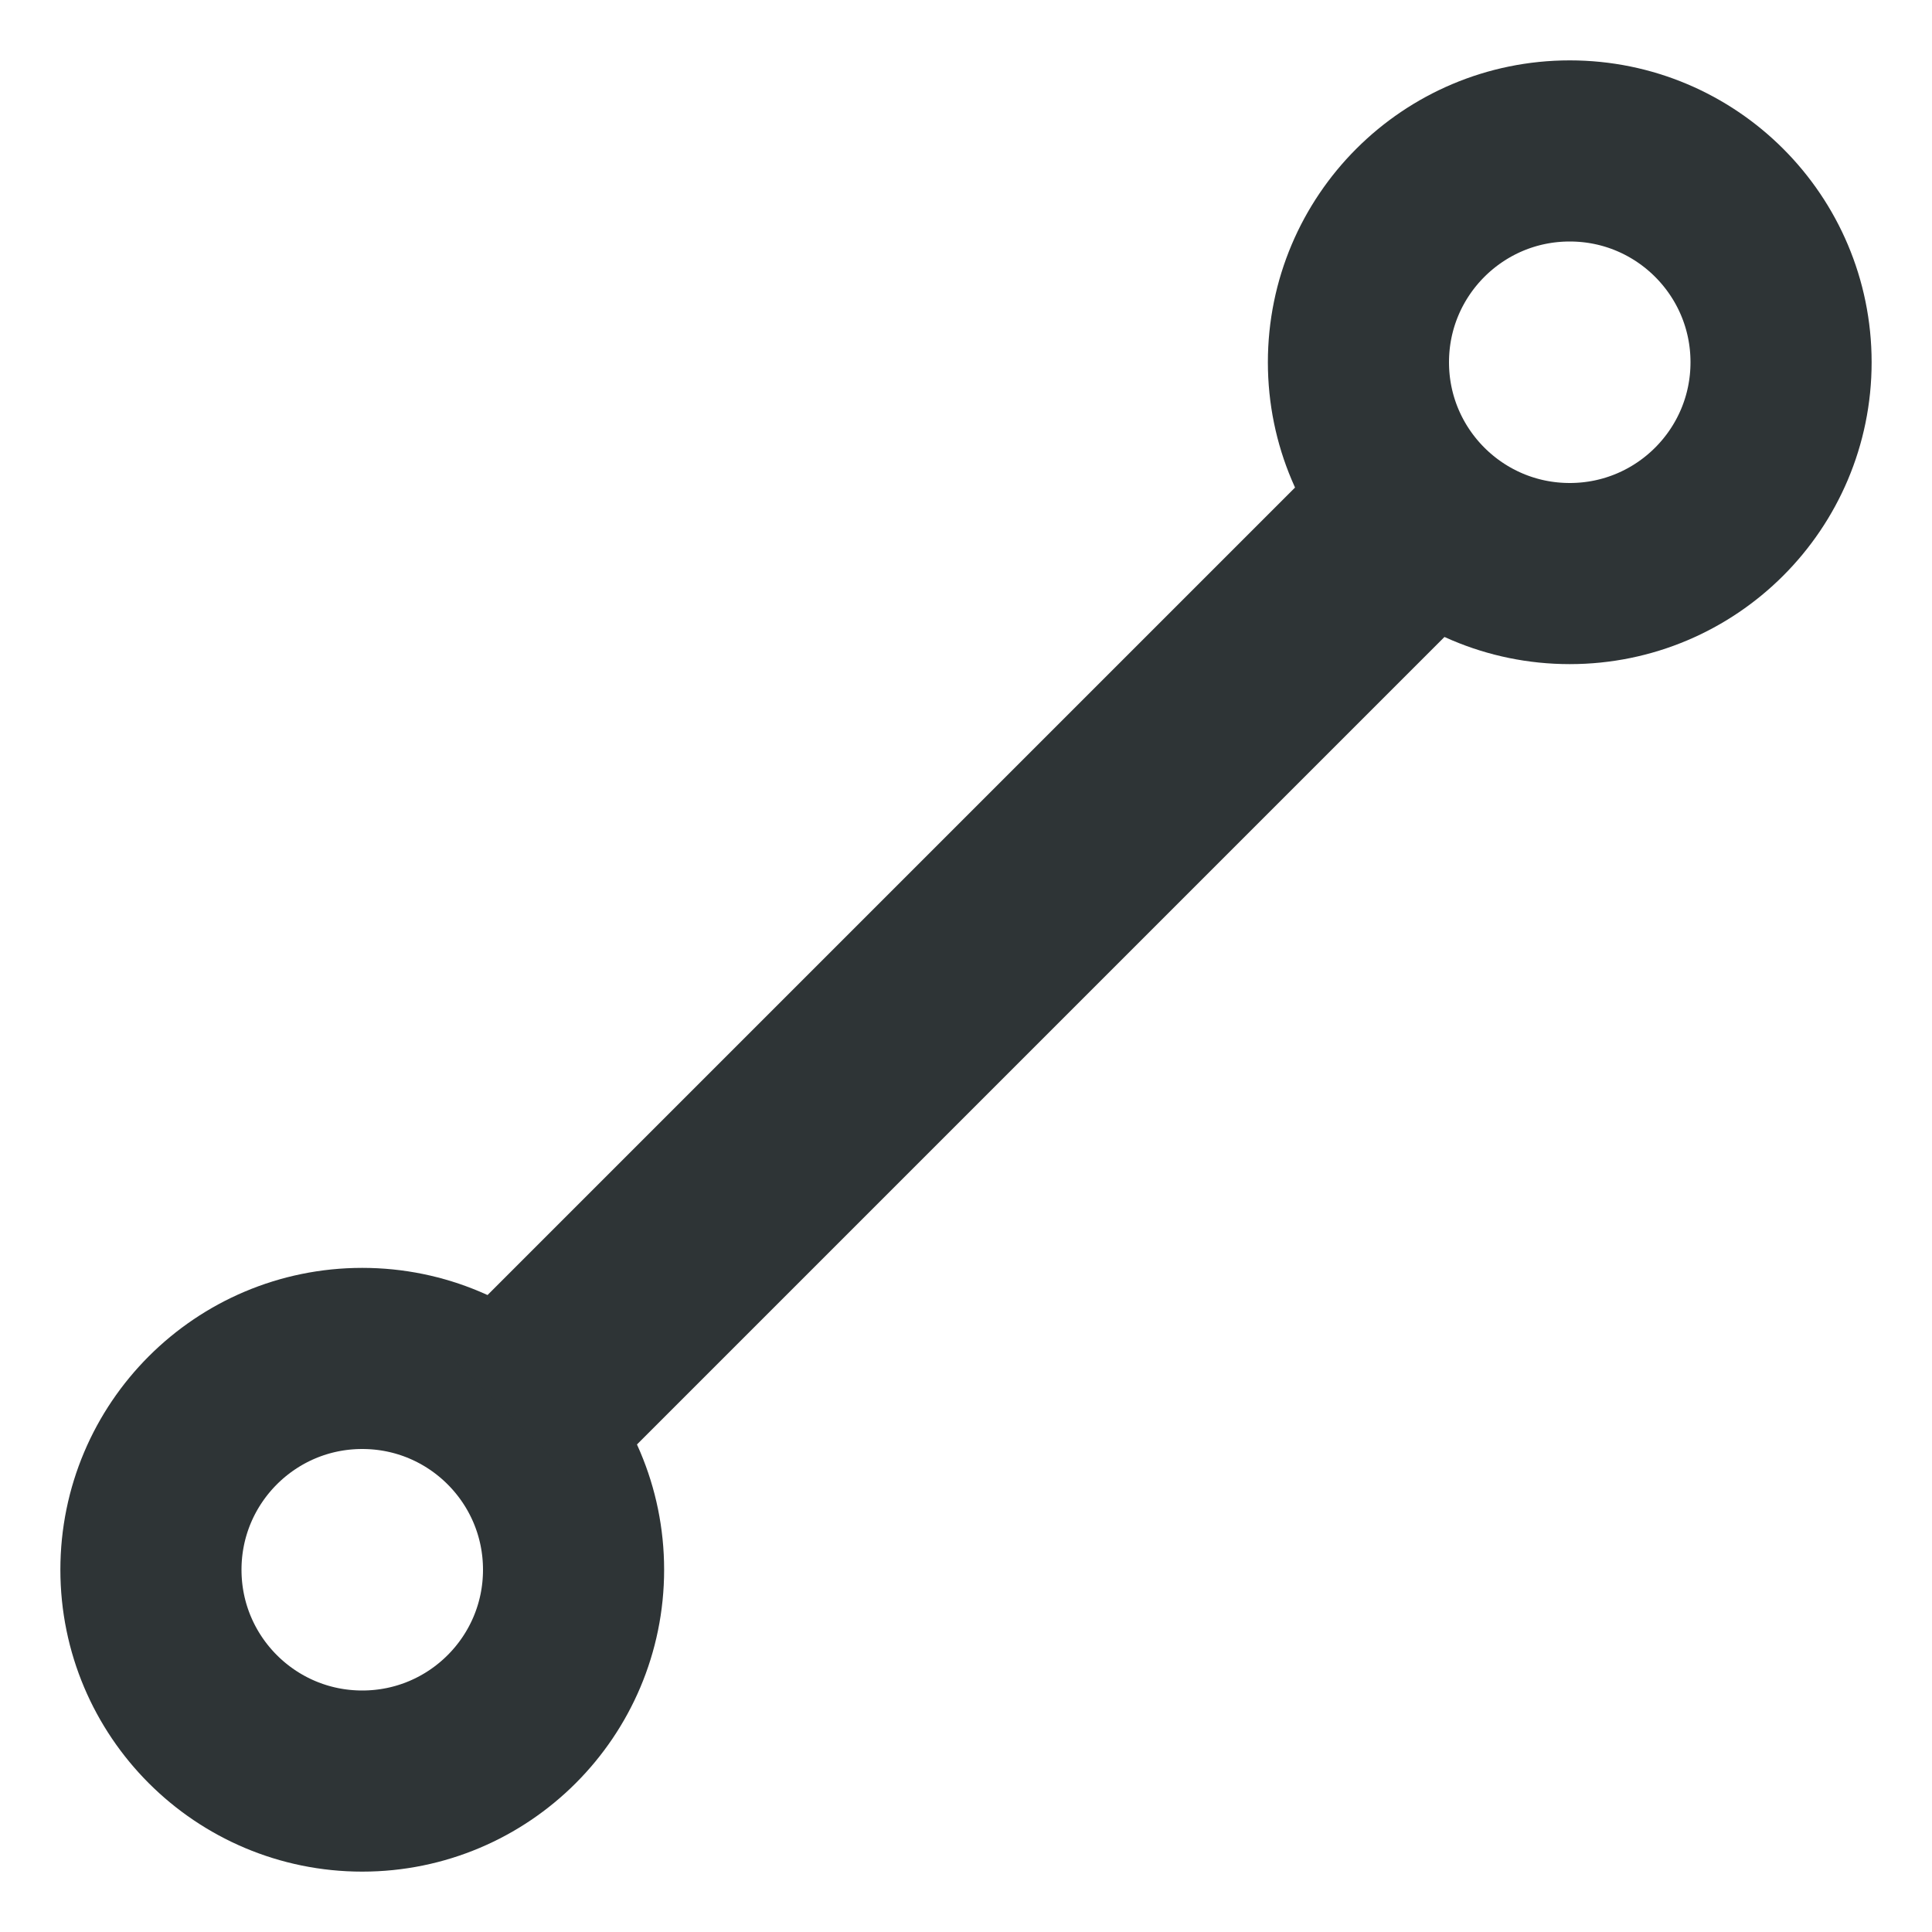
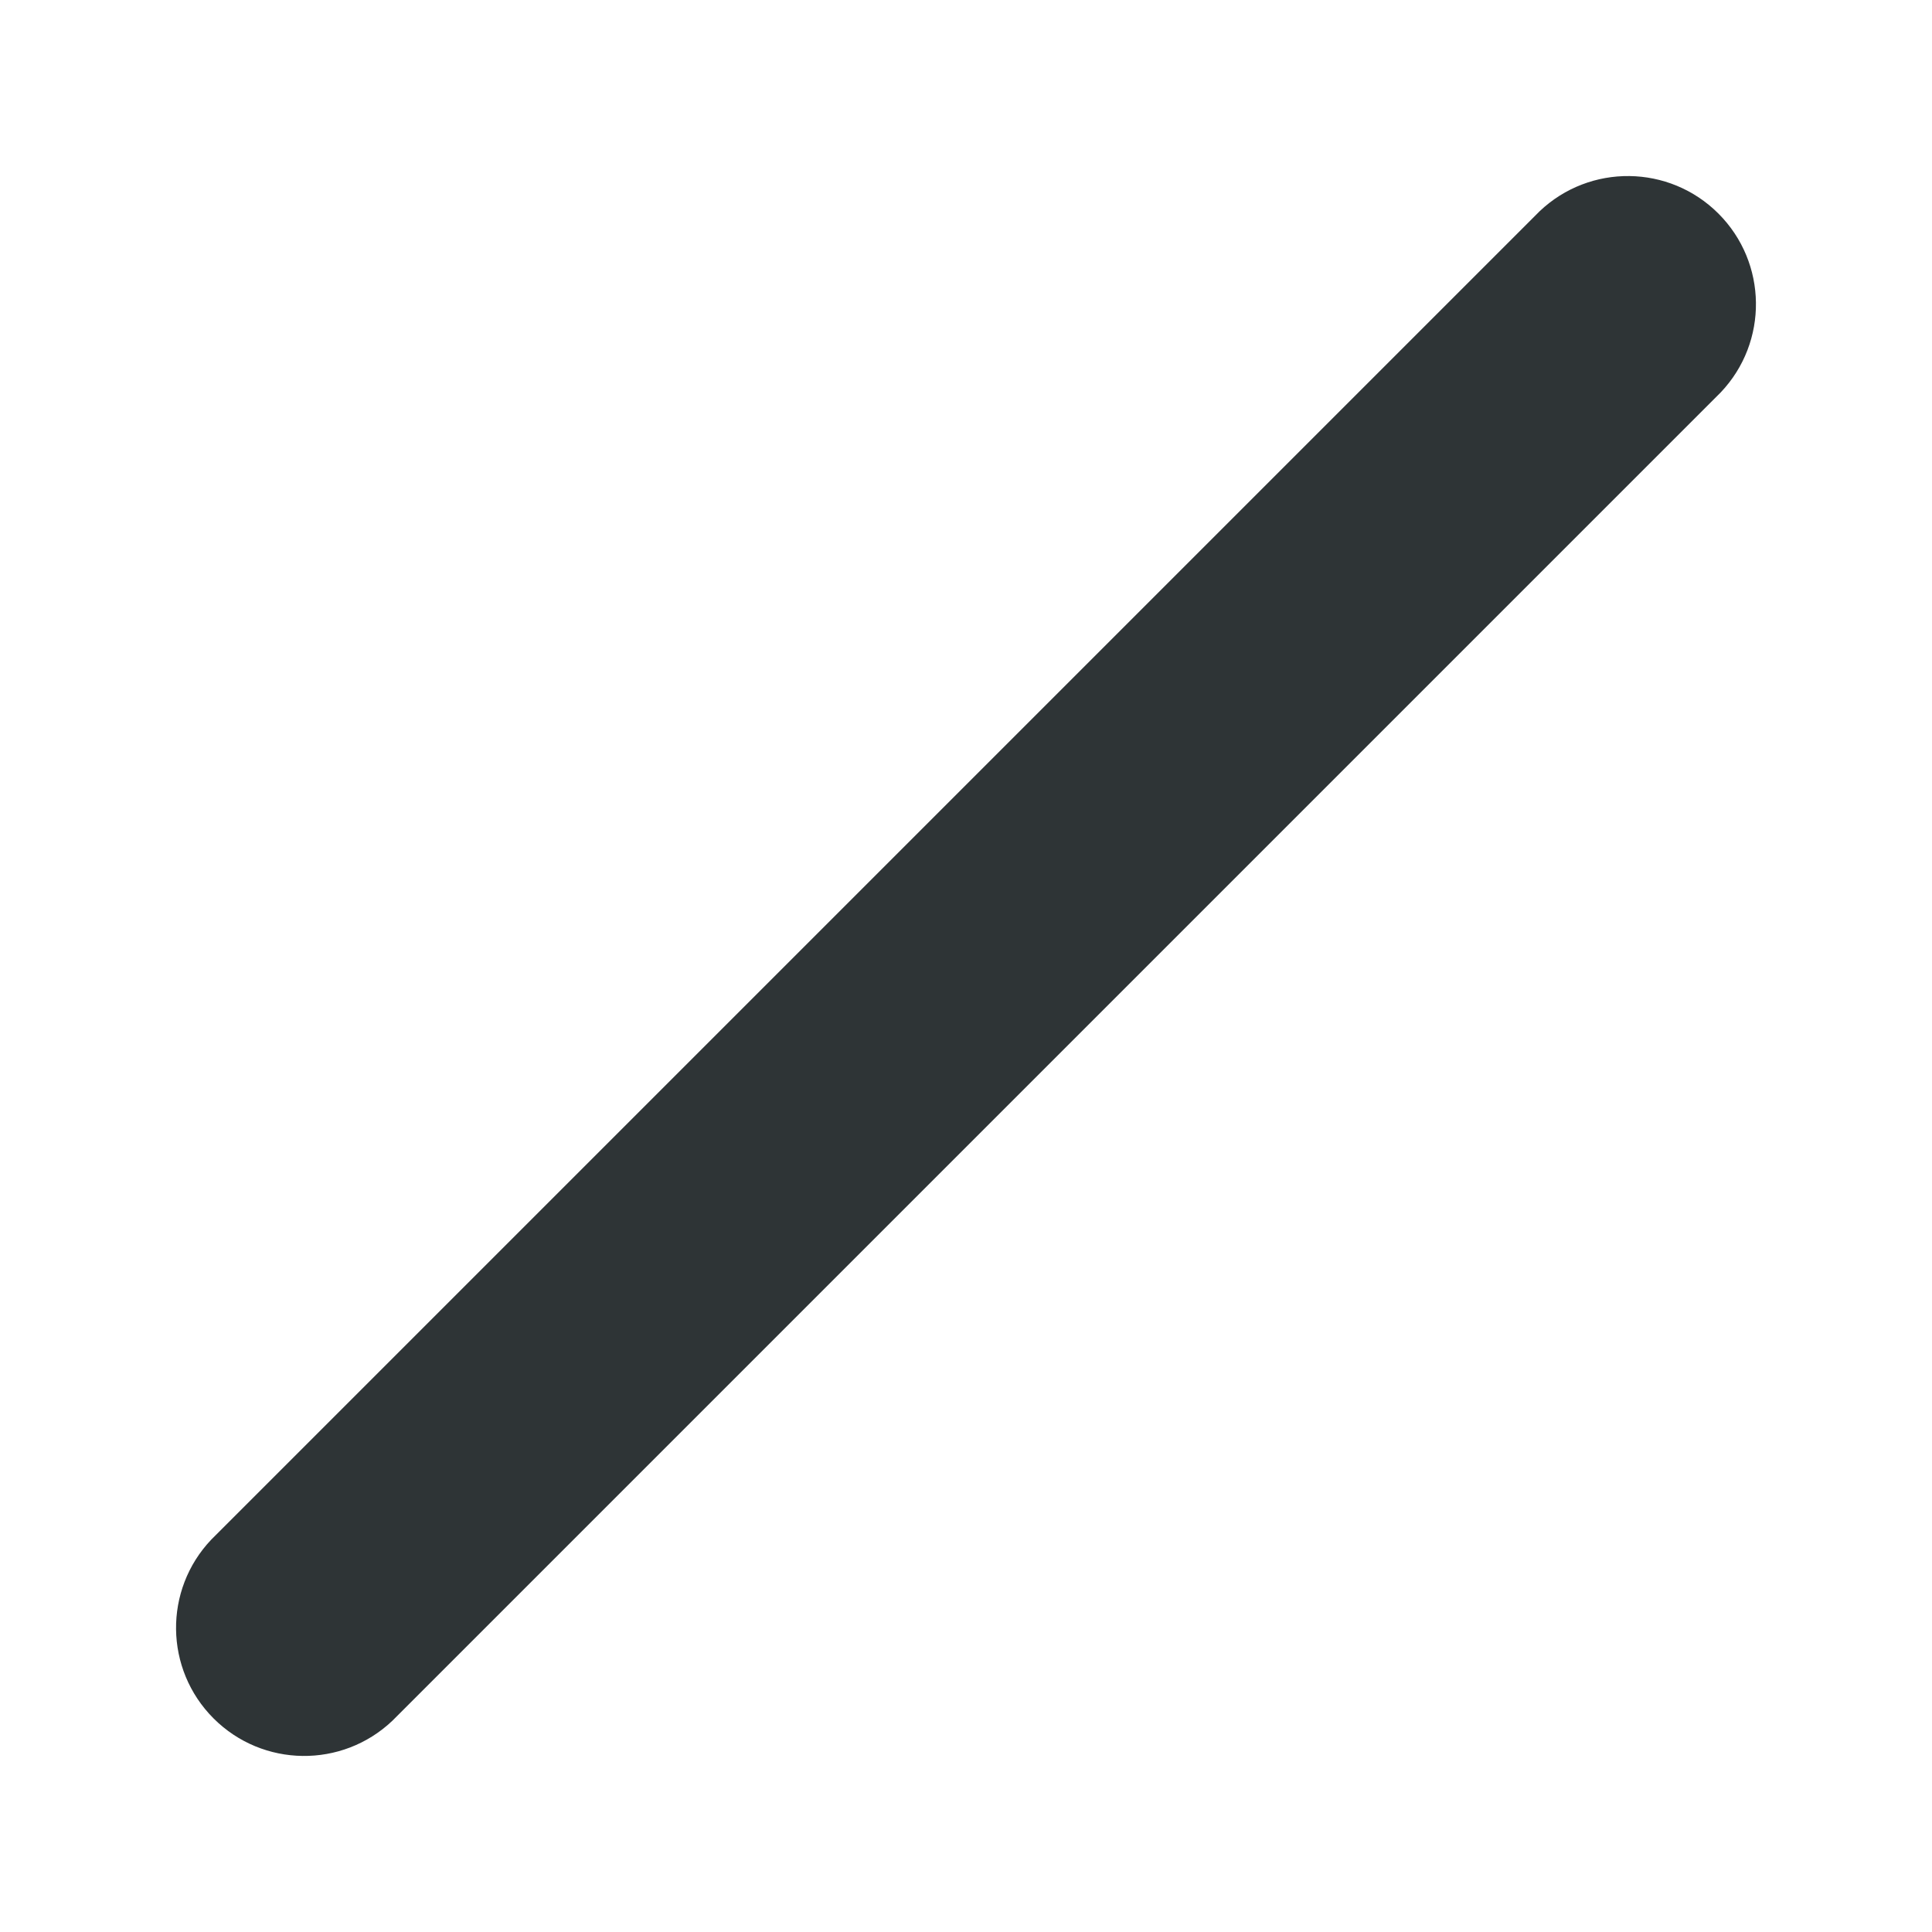
<svg xmlns="http://www.w3.org/2000/svg" width="16" height="16" viewBox="0 0 16 16">
-   <circle cx="3" cy="13" r="1.75" fill="none" stroke="#2e3436" stroke-width="1.5" />
-   <circle cx="13" cy="3" r="1.75" fill="none" stroke="#2e3436" stroke-width="1.5" />
-   <path d="M 4.25 11.75 L 11.75 4.25" fill="none" stroke="#2e3436" stroke-width="1.75" stroke-linecap="butt" />
+   <path d="M 1.75 12.75 L 12.75 1.75 A 1.061 1.061 0 0 1 14.25 3.25 L 3.25 14.25 A 1.061 1.061 0 0 1 1.75 12.75 Z" fill="#2e3436" />
</svg>
